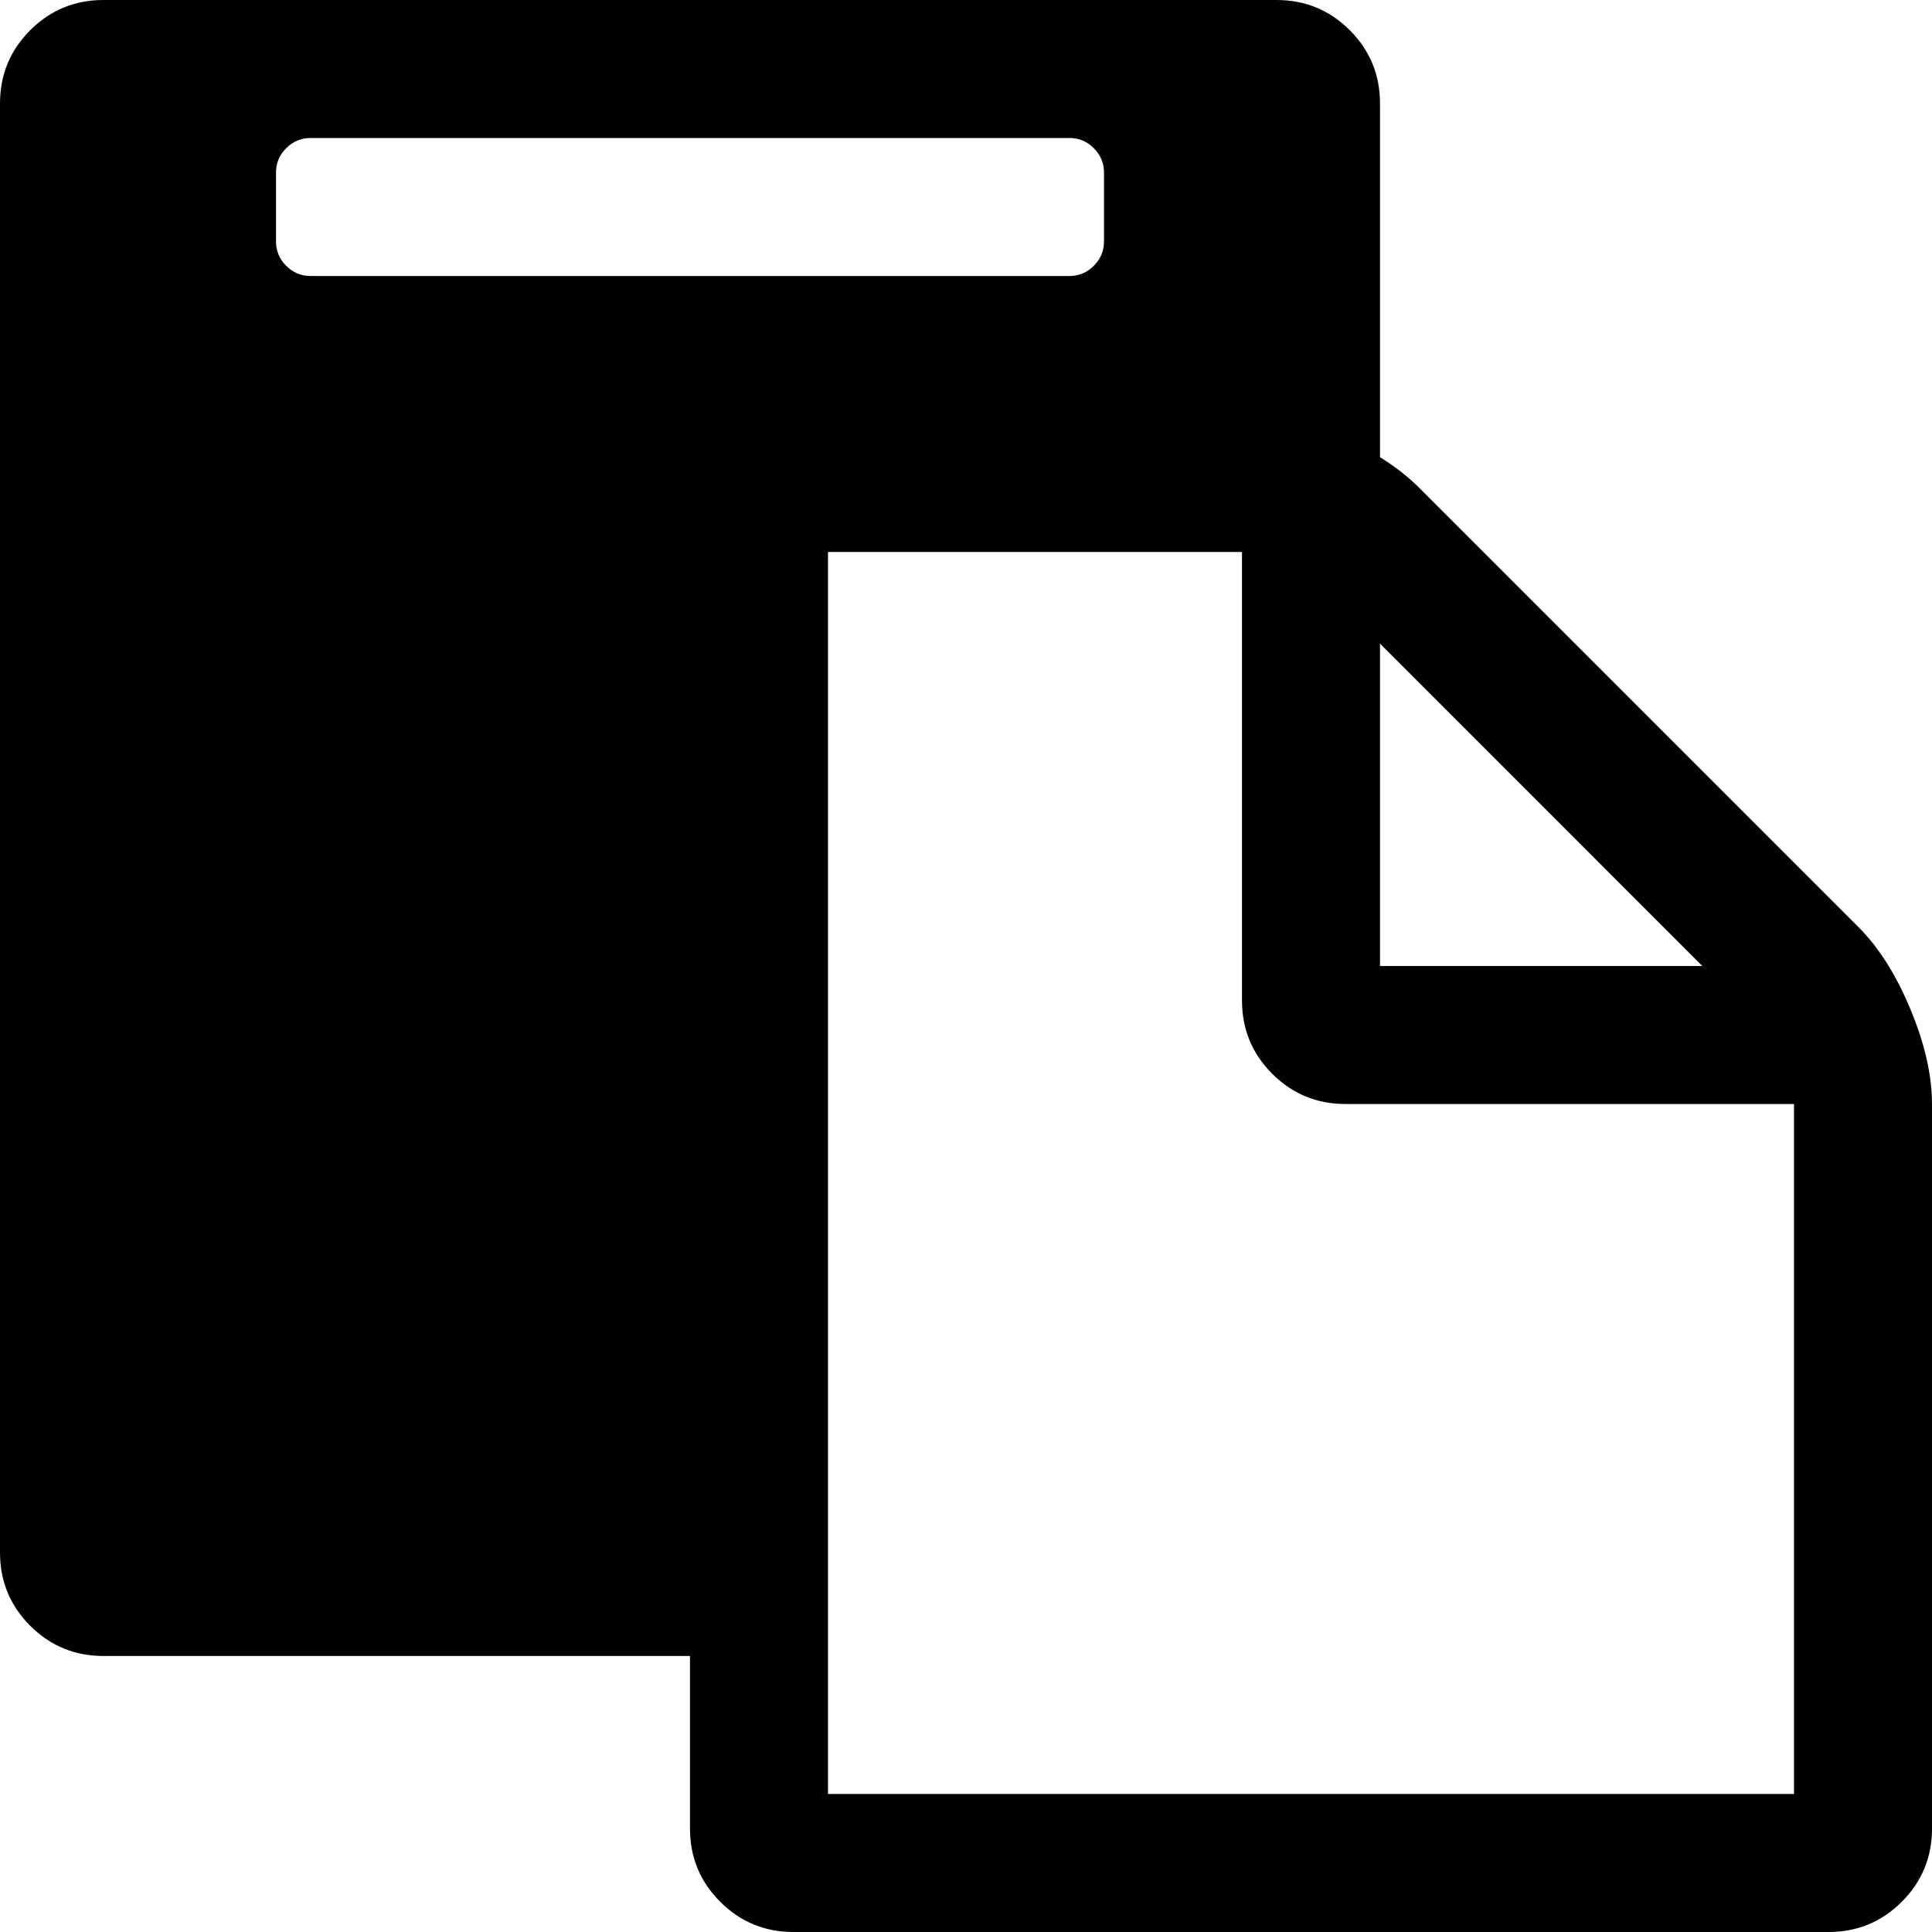
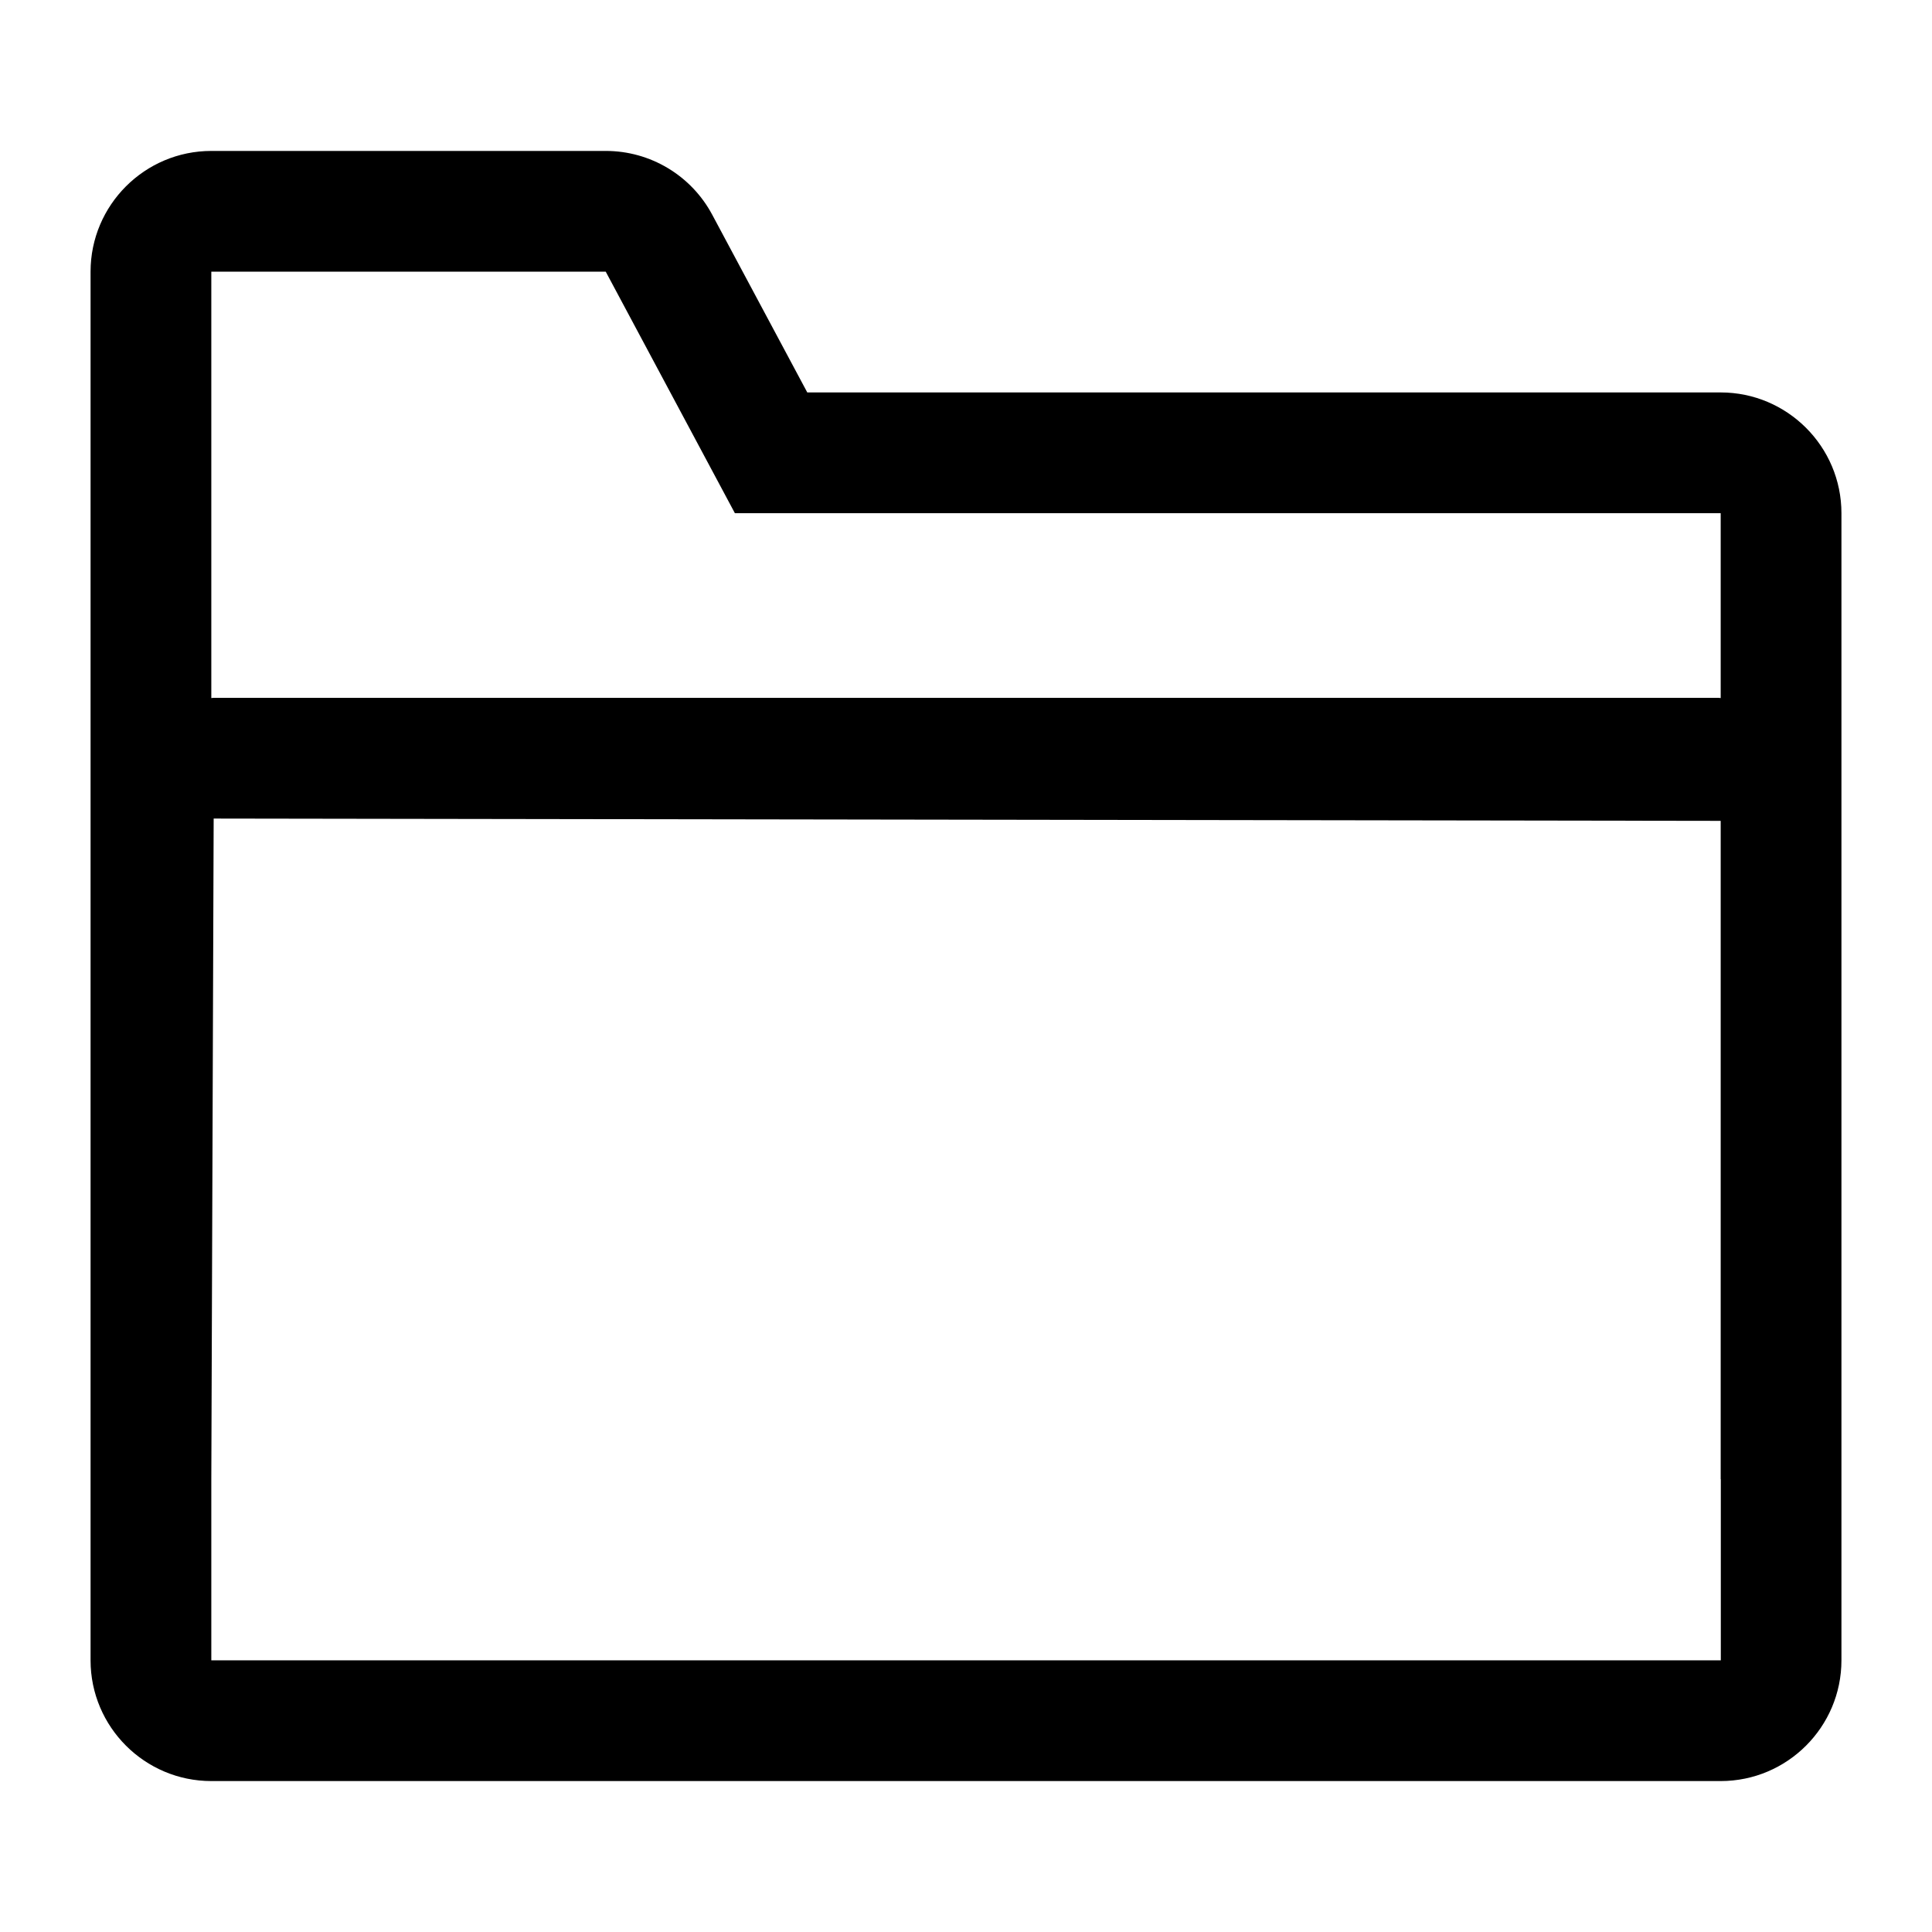
- <svg xmlns="http://www.w3.org/2000/svg" t="1634216946237" class="icon" viewBox="0 0 1024 1024" version="1.1" p-id="1464" width="200" height="200">
-   <path d="M438.856 950.856h512V585.144H713.144c-15.216 0-28.16-5.344-38.84-16.016-10.68-10.68-16.016-23.632-16.016-38.84V292.56H438.856v658.288zM585.144 128v-36.568a17.6 17.6 0 0 0-5.416-12.88 17.584 17.584 0 0 0-12.872-5.408H164.568c-4.968 0-9.264 1.8-12.872 5.408a17.584 17.584 0 0 0-5.408 12.88V128a17.6 17.6 0 0 0 5.408 12.88c3.608 3.6 7.904 5.408 12.88 5.408h402.28c4.976 0 9.264-1.808 12.88-5.416 3.6-3.6 5.408-7.896 5.408-12.872z m146.288 384h170.856L731.44 341.136V512zM1024 585.144v384c0 15.216-5.336 28.16-16.016 38.84-10.68 10.68-23.624 16.016-38.84 16.016H420.56c-15.208 0-28.16-5.336-38.832-16.016-10.68-10.68-16.024-23.624-16.024-38.84v-91.432H54.856c-15.216 0-28.16-5.336-38.84-16.016C5.336 851.016 0 838.072 0 822.856v-768c0-15.216 5.336-28.16 16.016-38.84C26.696 5.336 39.64 0 54.856 0h621.712c15.216 0 28.16 5.336 38.84 16.016 10.68 10.68 16.024 23.624 16.024 38.84V242.32c8 4.976 14.848 10.32 20.552 16.024l233.176 233.176c10.68 10.68 19.824 25.16 27.432 43.44 7.6 18.296 11.408 35.064 11.408 50.328v-0.144z" p-id="1465" />
+ <svg xmlns="http://www.w3.org/2000/svg" t="1634477745527" class="icon" viewBox="0 0 1024 1024" version="1.1" p-id="8116" width="200" height="200">
+   <path d="M912 208H427.872l-50.368-94.176A63.936 63.936 0 0 0 321.056 80H112c-35.296 0-64 28.704-64 64v736c0 35.296 28.704 64 64 64h800c35.296 0 64-28.704 64-64v-608c0-35.296-28.704-64-64-64z m-800-64h209.056l68.448 128H912v97.984c-0.416 0-0.8-0.128-1.216-0.128H113.248c-0.416 0-0.8 0.128-1.248 0.128V144z m0 736v-96l1.248-350.144 798.752 1.216V784h0.064v96H112z" p-id="8117" />
</svg>
